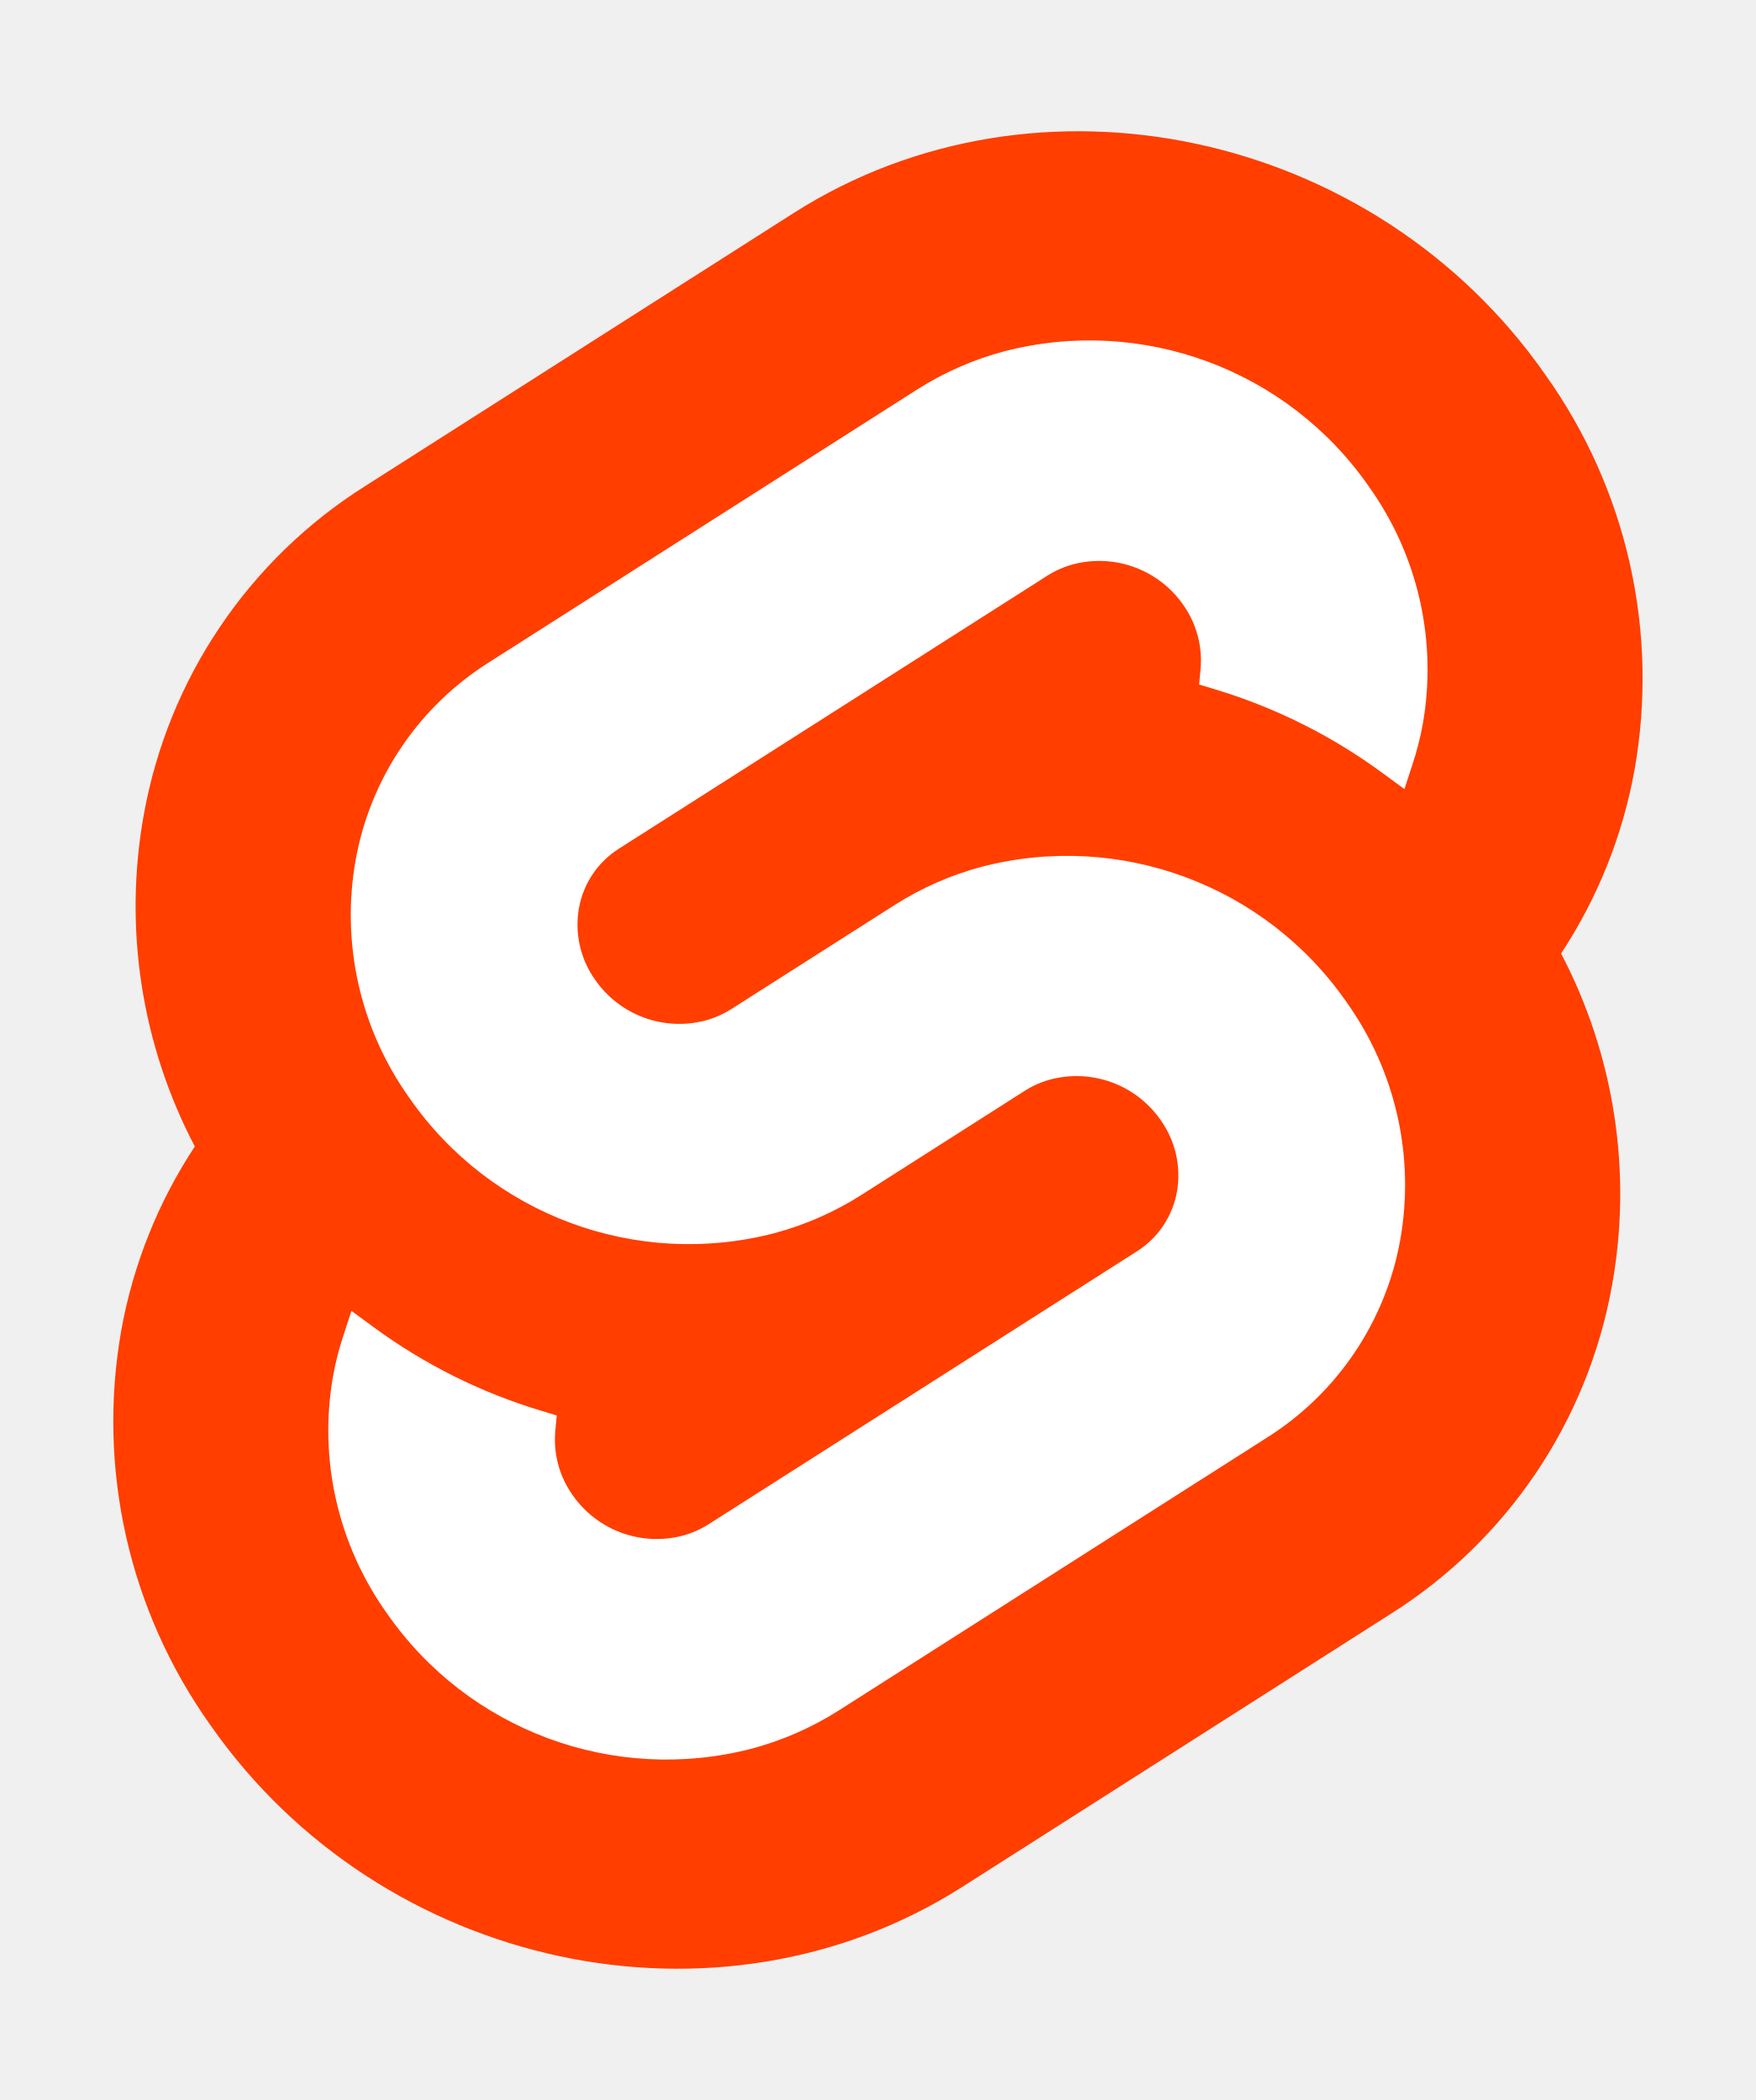
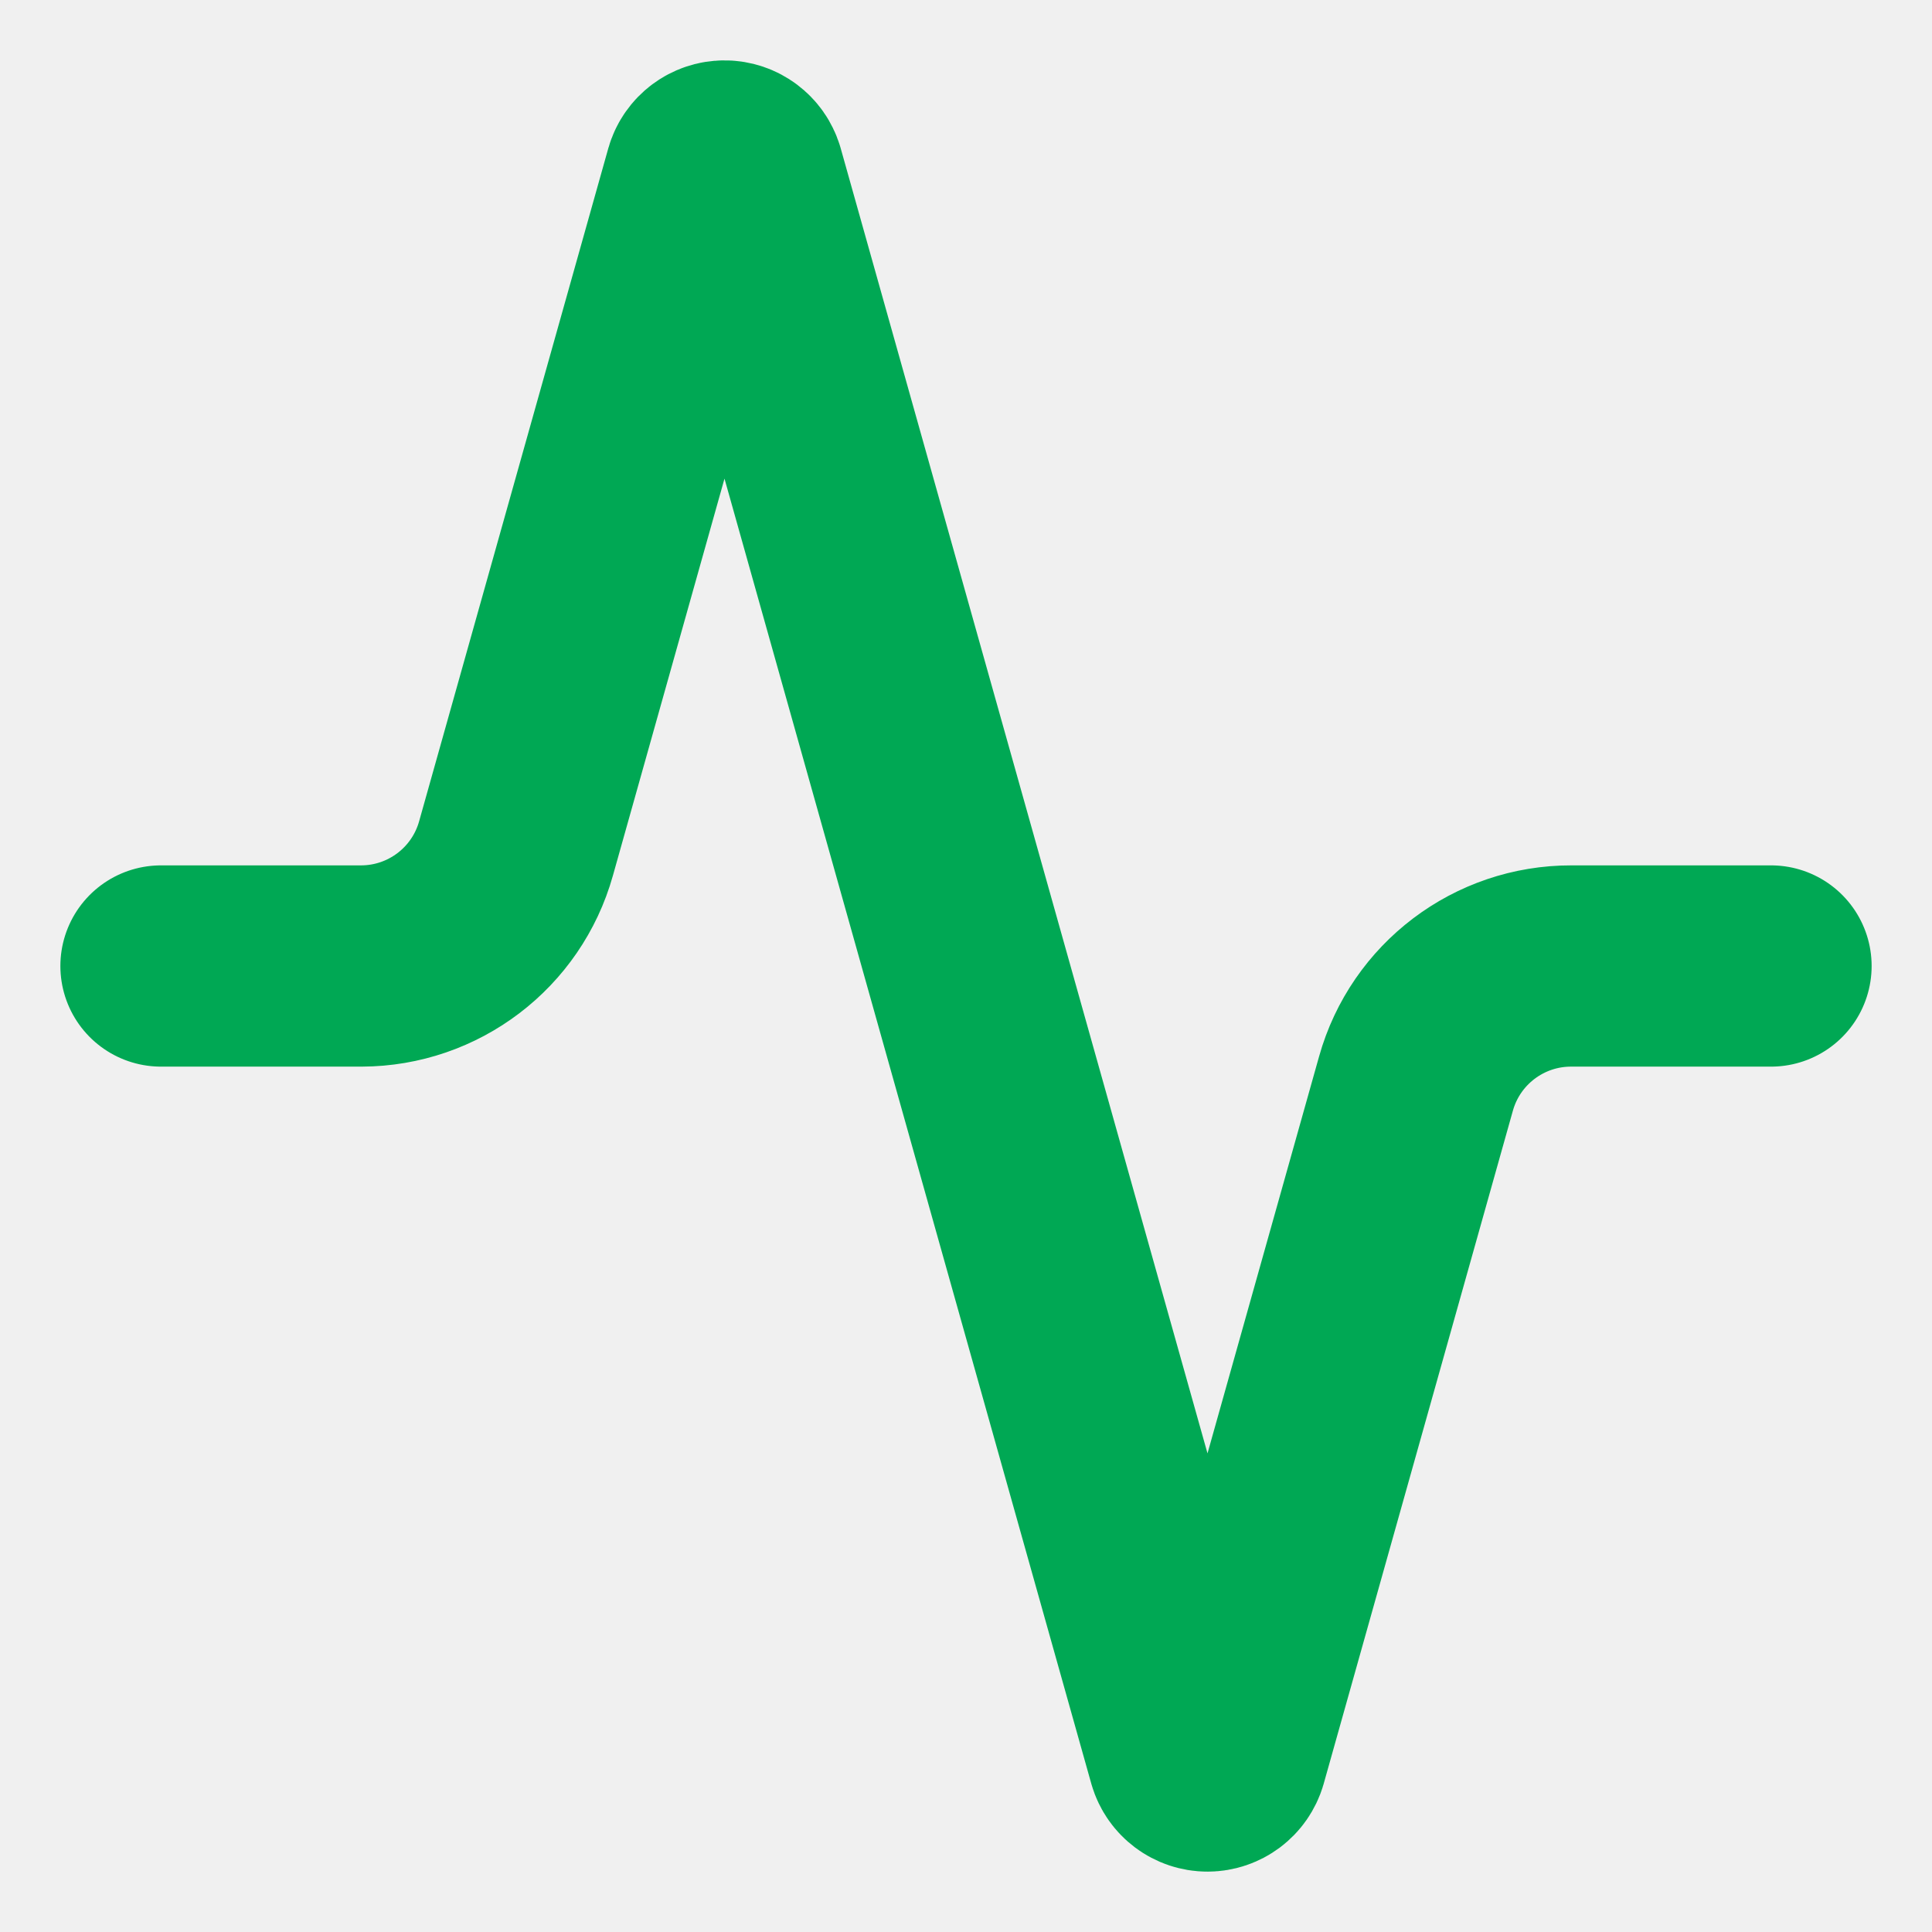
- <svg xmlns="http://www.w3.org/2000/svg" width="107" height="128" viewBox="0 0 107 128">
-   <path d="M94.157 22.819c-10.4-14.885-30.94-19.297-45.792-9.835L22.282 29.608A29.92 29.92 0 0 0 8.764 49.65a31.5 31.5 0 0 0 3.108 20.231 30 30 0 0 0-4.477 11.183 31.9 31.9 0 0 0 5.448 24.116c10.402 14.887 30.942 19.297 45.791 9.835l26.083-16.624A29.92 29.92 0 0 0 98.235 78.35a31.53 31.53 0 0 0-3.105-20.232 30 30 0 0 0 4.474-11.182 31.88 31.88 0 0 0-5.447-24.116" style="fill:#ff3e00" />
-   <path d="M45.817 106.582a20.72 20.72 0 0 1-22.237-8.243 19.17 19.17 0 0 1-3.277-14.503 18 18 0 0 1 .624-2.435l.49-1.498 1.337.981a33.6 33.6 0 0 0 10.203 5.098l.97.294-.09.968a5.85 5.85 0 0 0 1.052 3.878 6.24 6.24 0 0 0 6.695 2.485 5.8 5.8 0 0 0 1.603-.704L69.27 76.28a5.43 5.43 0 0 0 2.45-3.631 5.8 5.8 0 0 0-.987-4.371 6.24 6.24 0 0 0-6.698-2.487 5.7 5.7 0 0 0-1.6.704l-9.953 6.345a19 19 0 0 1-5.296 2.326 20.72 20.72 0 0 1-22.237-8.243 19.17 19.17 0 0 1-3.277-14.502 17.99 17.99 0 0 1 8.13-12.052l26.081-16.623a19 19 0 0 1 5.3-2.329 20.72 20.72 0 0 1 22.237 8.243 19.17 19.17 0 0 1 3.277 14.503 18 18 0 0 1-.624 2.435l-.49 1.498-1.337-.98a33.6 33.6 0 0 0-10.203-5.1l-.97-.294.09-.968a5.86 5.86 0 0 0-1.052-3.878 6.24 6.24 0 0 0-6.696-2.485 5.8 5.8 0 0 0-1.602.704L37.73 51.72a5.42 5.42 0 0 0-2.449 3.63 5.79 5.79 0 0 0 .986 4.372 6.24 6.24 0 0 0 6.698 2.486 5.8 5.8 0 0 0 1.602-.704l9.952-6.342a19 19 0 0 1 5.295-2.328 20.72 20.72 0 0 1 22.237 8.242 19.17 19.17 0 0 1 3.277 14.503 18 18 0 0 1-8.13 12.053l-26.081 16.622a19 19 0 0 1-5.3 2.328" style="fill:#fff" />
+ <svg xmlns="http://www.w3.org/2000/svg" width="24" height="24" viewBox="0 0 24 24" fill="none" stroke="#00A854" stroke-width="2.5" stroke-linecap="round" stroke-linejoin="round" class="lucide lucide-activity-icon lucide-activity">
+   <path d="M22 12h-2.48a2 2 0 0 0-1.93 1.46l-2.35 8.36a.25.25 0 0 1-.48 0L9.24 2.18a.25.25 0 0 0-.48 0l-2.35 8.36A2 2 0 0 1 4.49 12H2" />
</svg>
